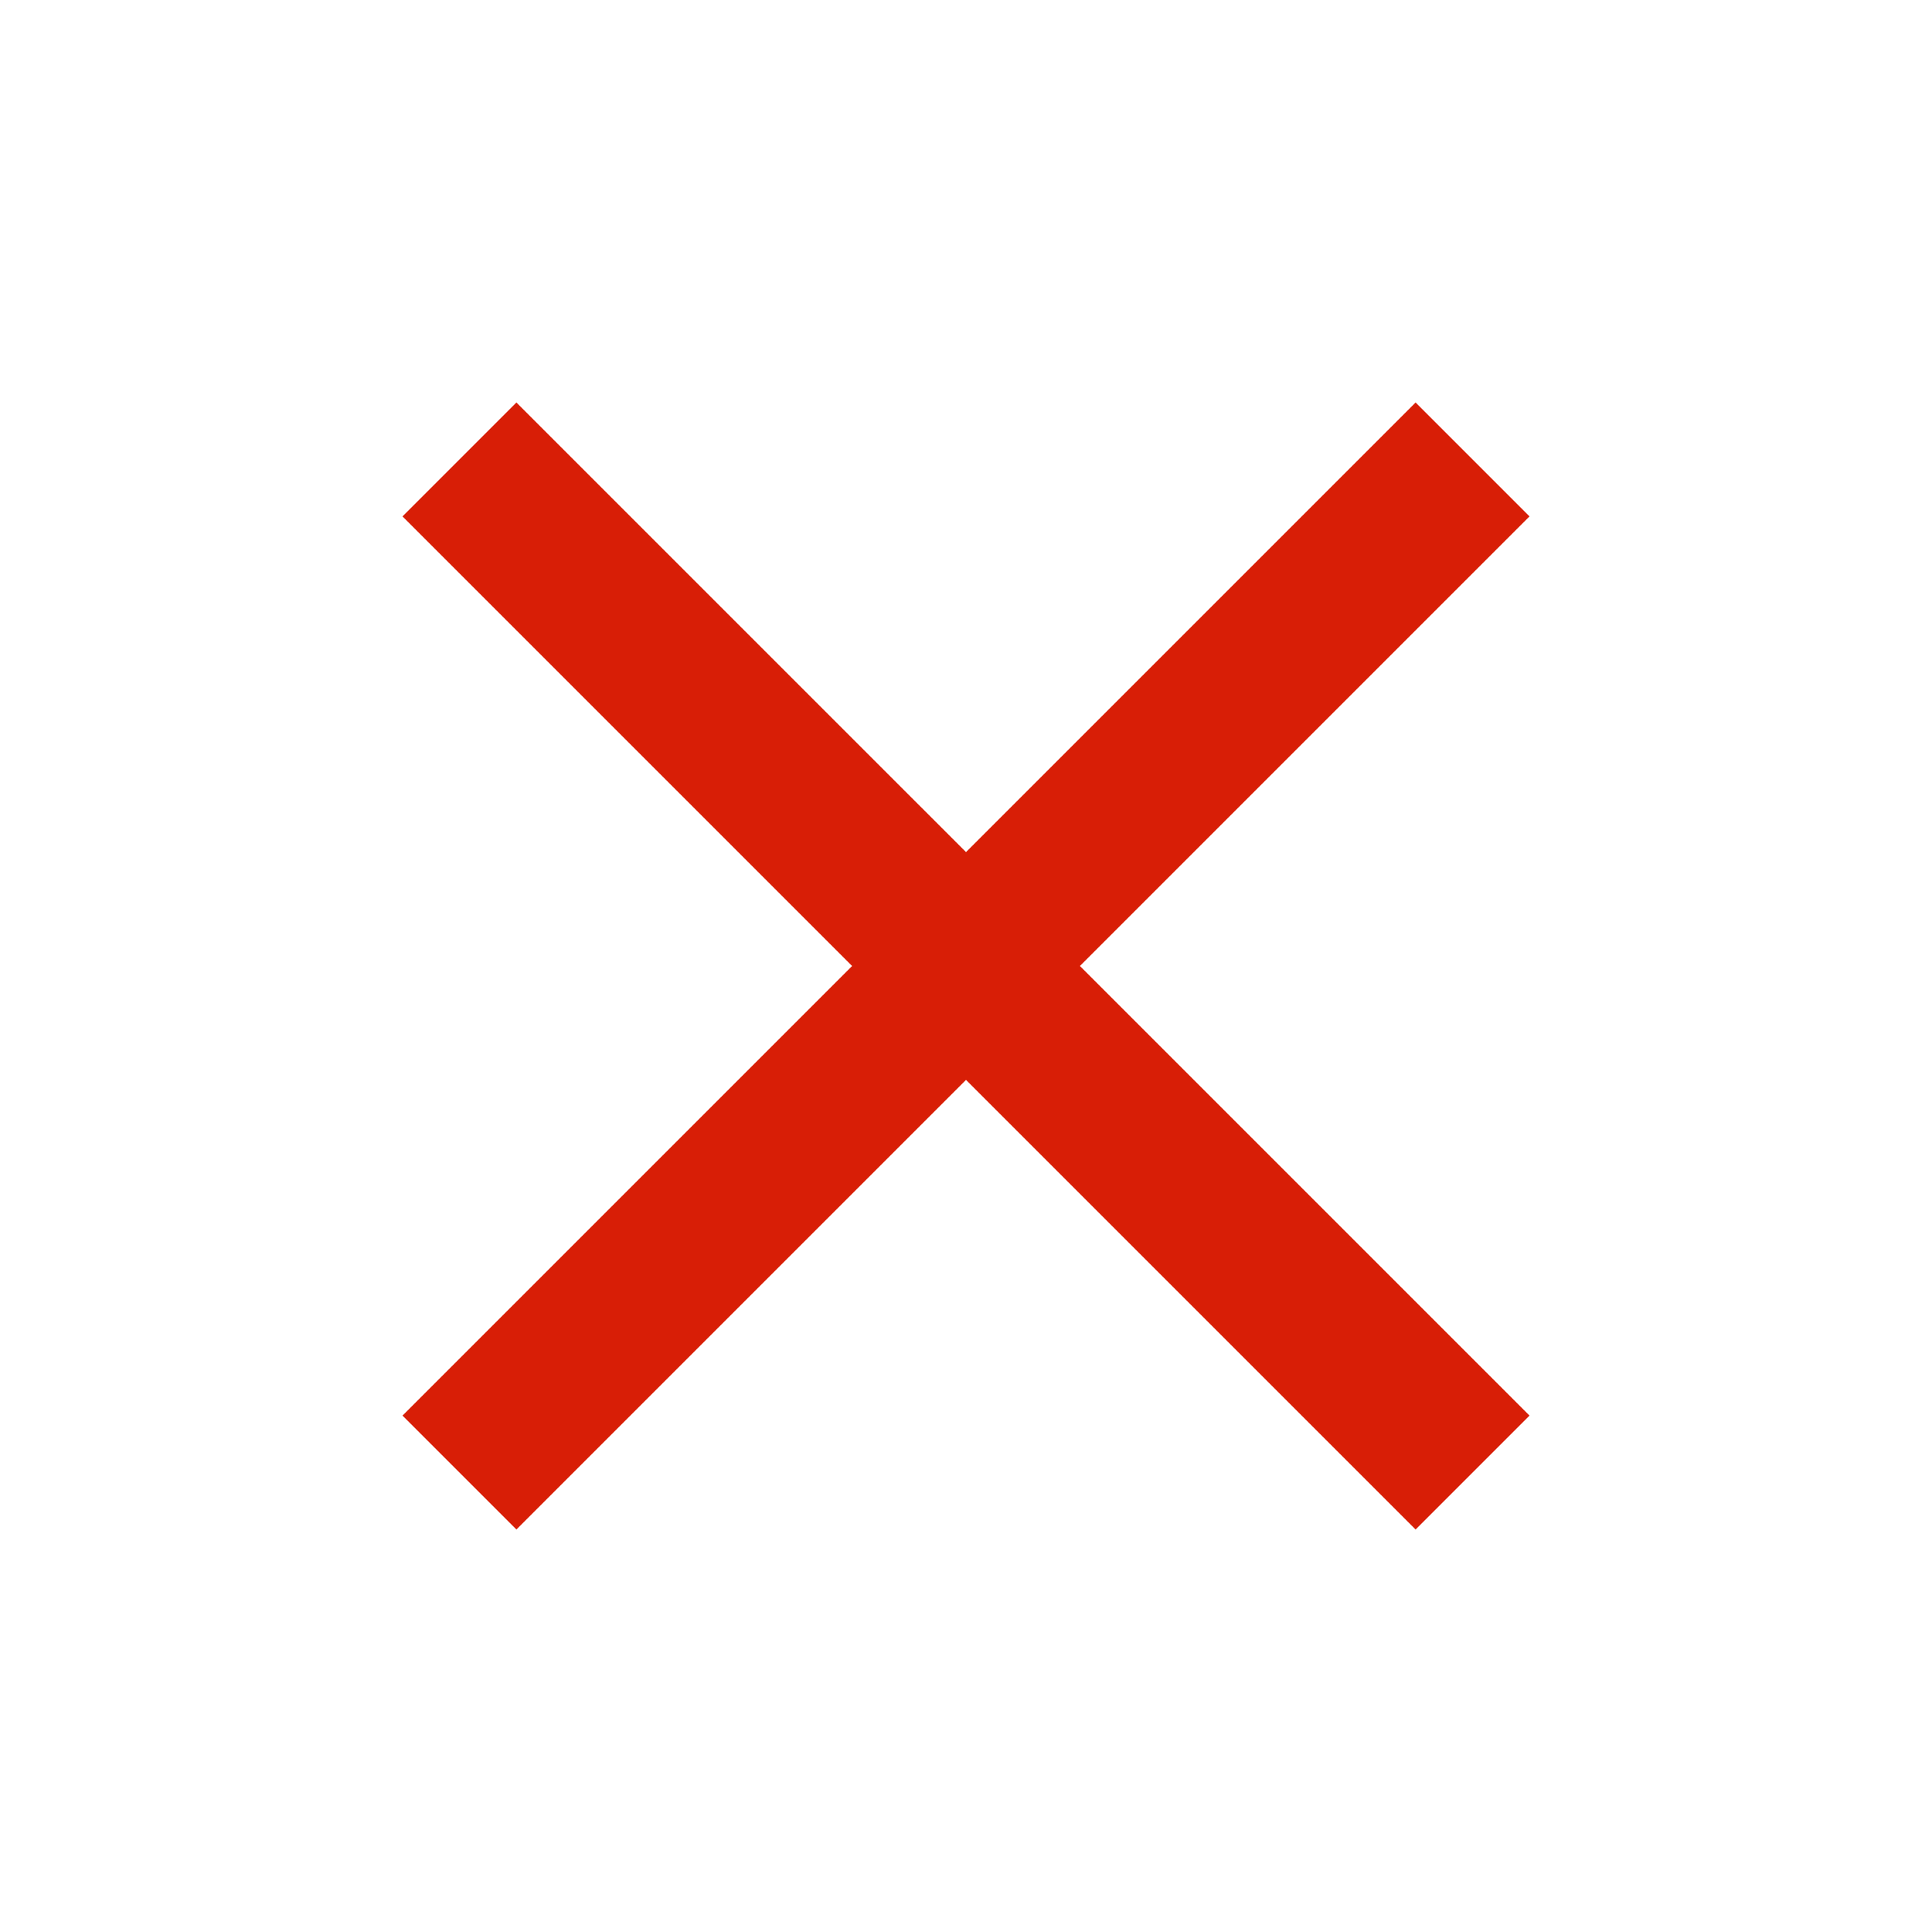
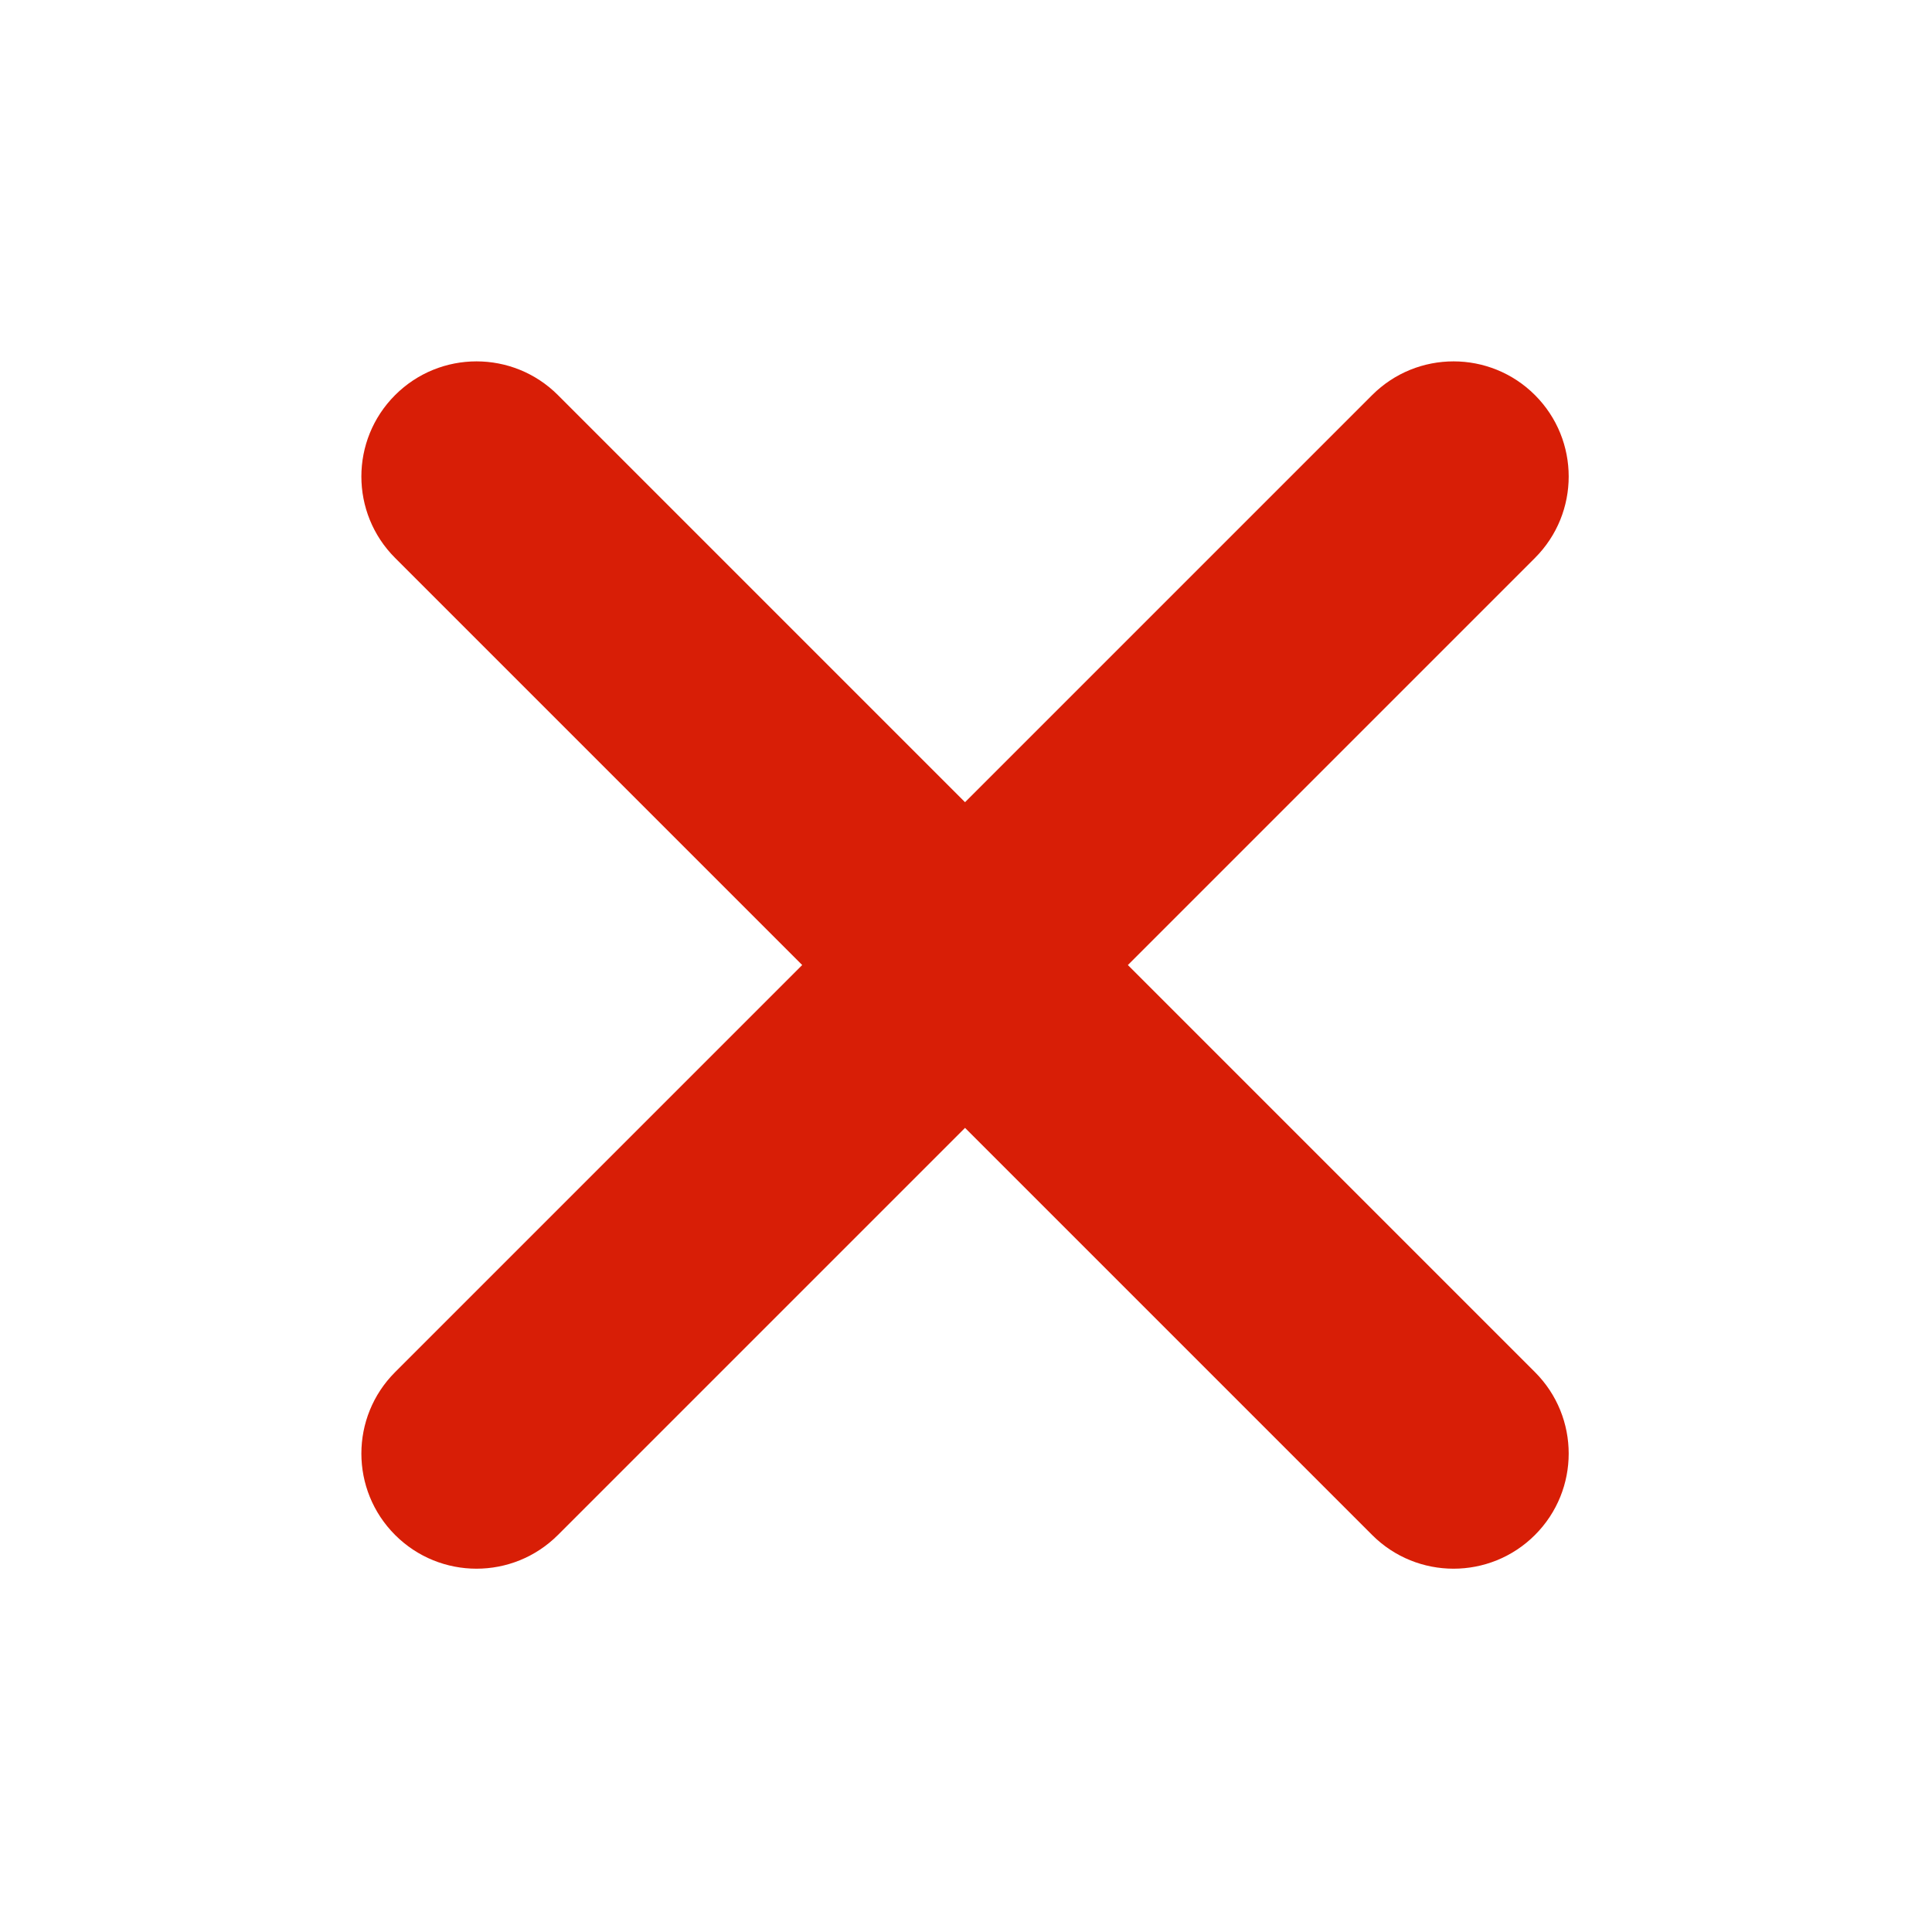
- <svg xmlns="http://www.w3.org/2000/svg" t="1520163214876" class="icon" style="" viewBox="0 0 1024 1024" version="1.1" p-id="3534" width="16" height="16">
+ <svg xmlns="http://www.w3.org/2000/svg" t="1520256028868" class="icon" style="" viewBox="0 0 1024 1024" version="1.1" p-id="2191" width="16" height="16">
  <defs>
    <style type="text/css" />
  </defs>
-   <path d="M810.667 273.707l-60.373-60.373-238.293 238.293-238.293-238.293-60.373 60.373 238.293 238.293-238.293 238.293 60.373 60.373 238.293-238.293 238.293 238.293 60.373-60.373-238.293-238.293z" p-id="3535" fill="#d81e06" />
+   <path d="M597.796 511.488 813.565 295.718c23.834-23.834 23.834-62.475 0.001-86.308-23.833-23.833-62.475-23.834-86.308 0L511.488 425.181 295.718 209.41c-23.834-23.834-62.476-23.834-86.308 0-23.833 23.833-23.834 62.475 0 86.309l215.769 215.769L209.411 727.259c-23.834 23.834-23.834 62.475 0 86.308 23.833 23.834 62.474 23.834 86.308 0l215.768-215.768 215.769 215.769c23.835 23.834 62.476 23.833 86.309 0 23.834-23.834 23.834-62.475 0-86.308L597.796 511.488z" p-id="2192" fill="#d81e06" />
</svg>
